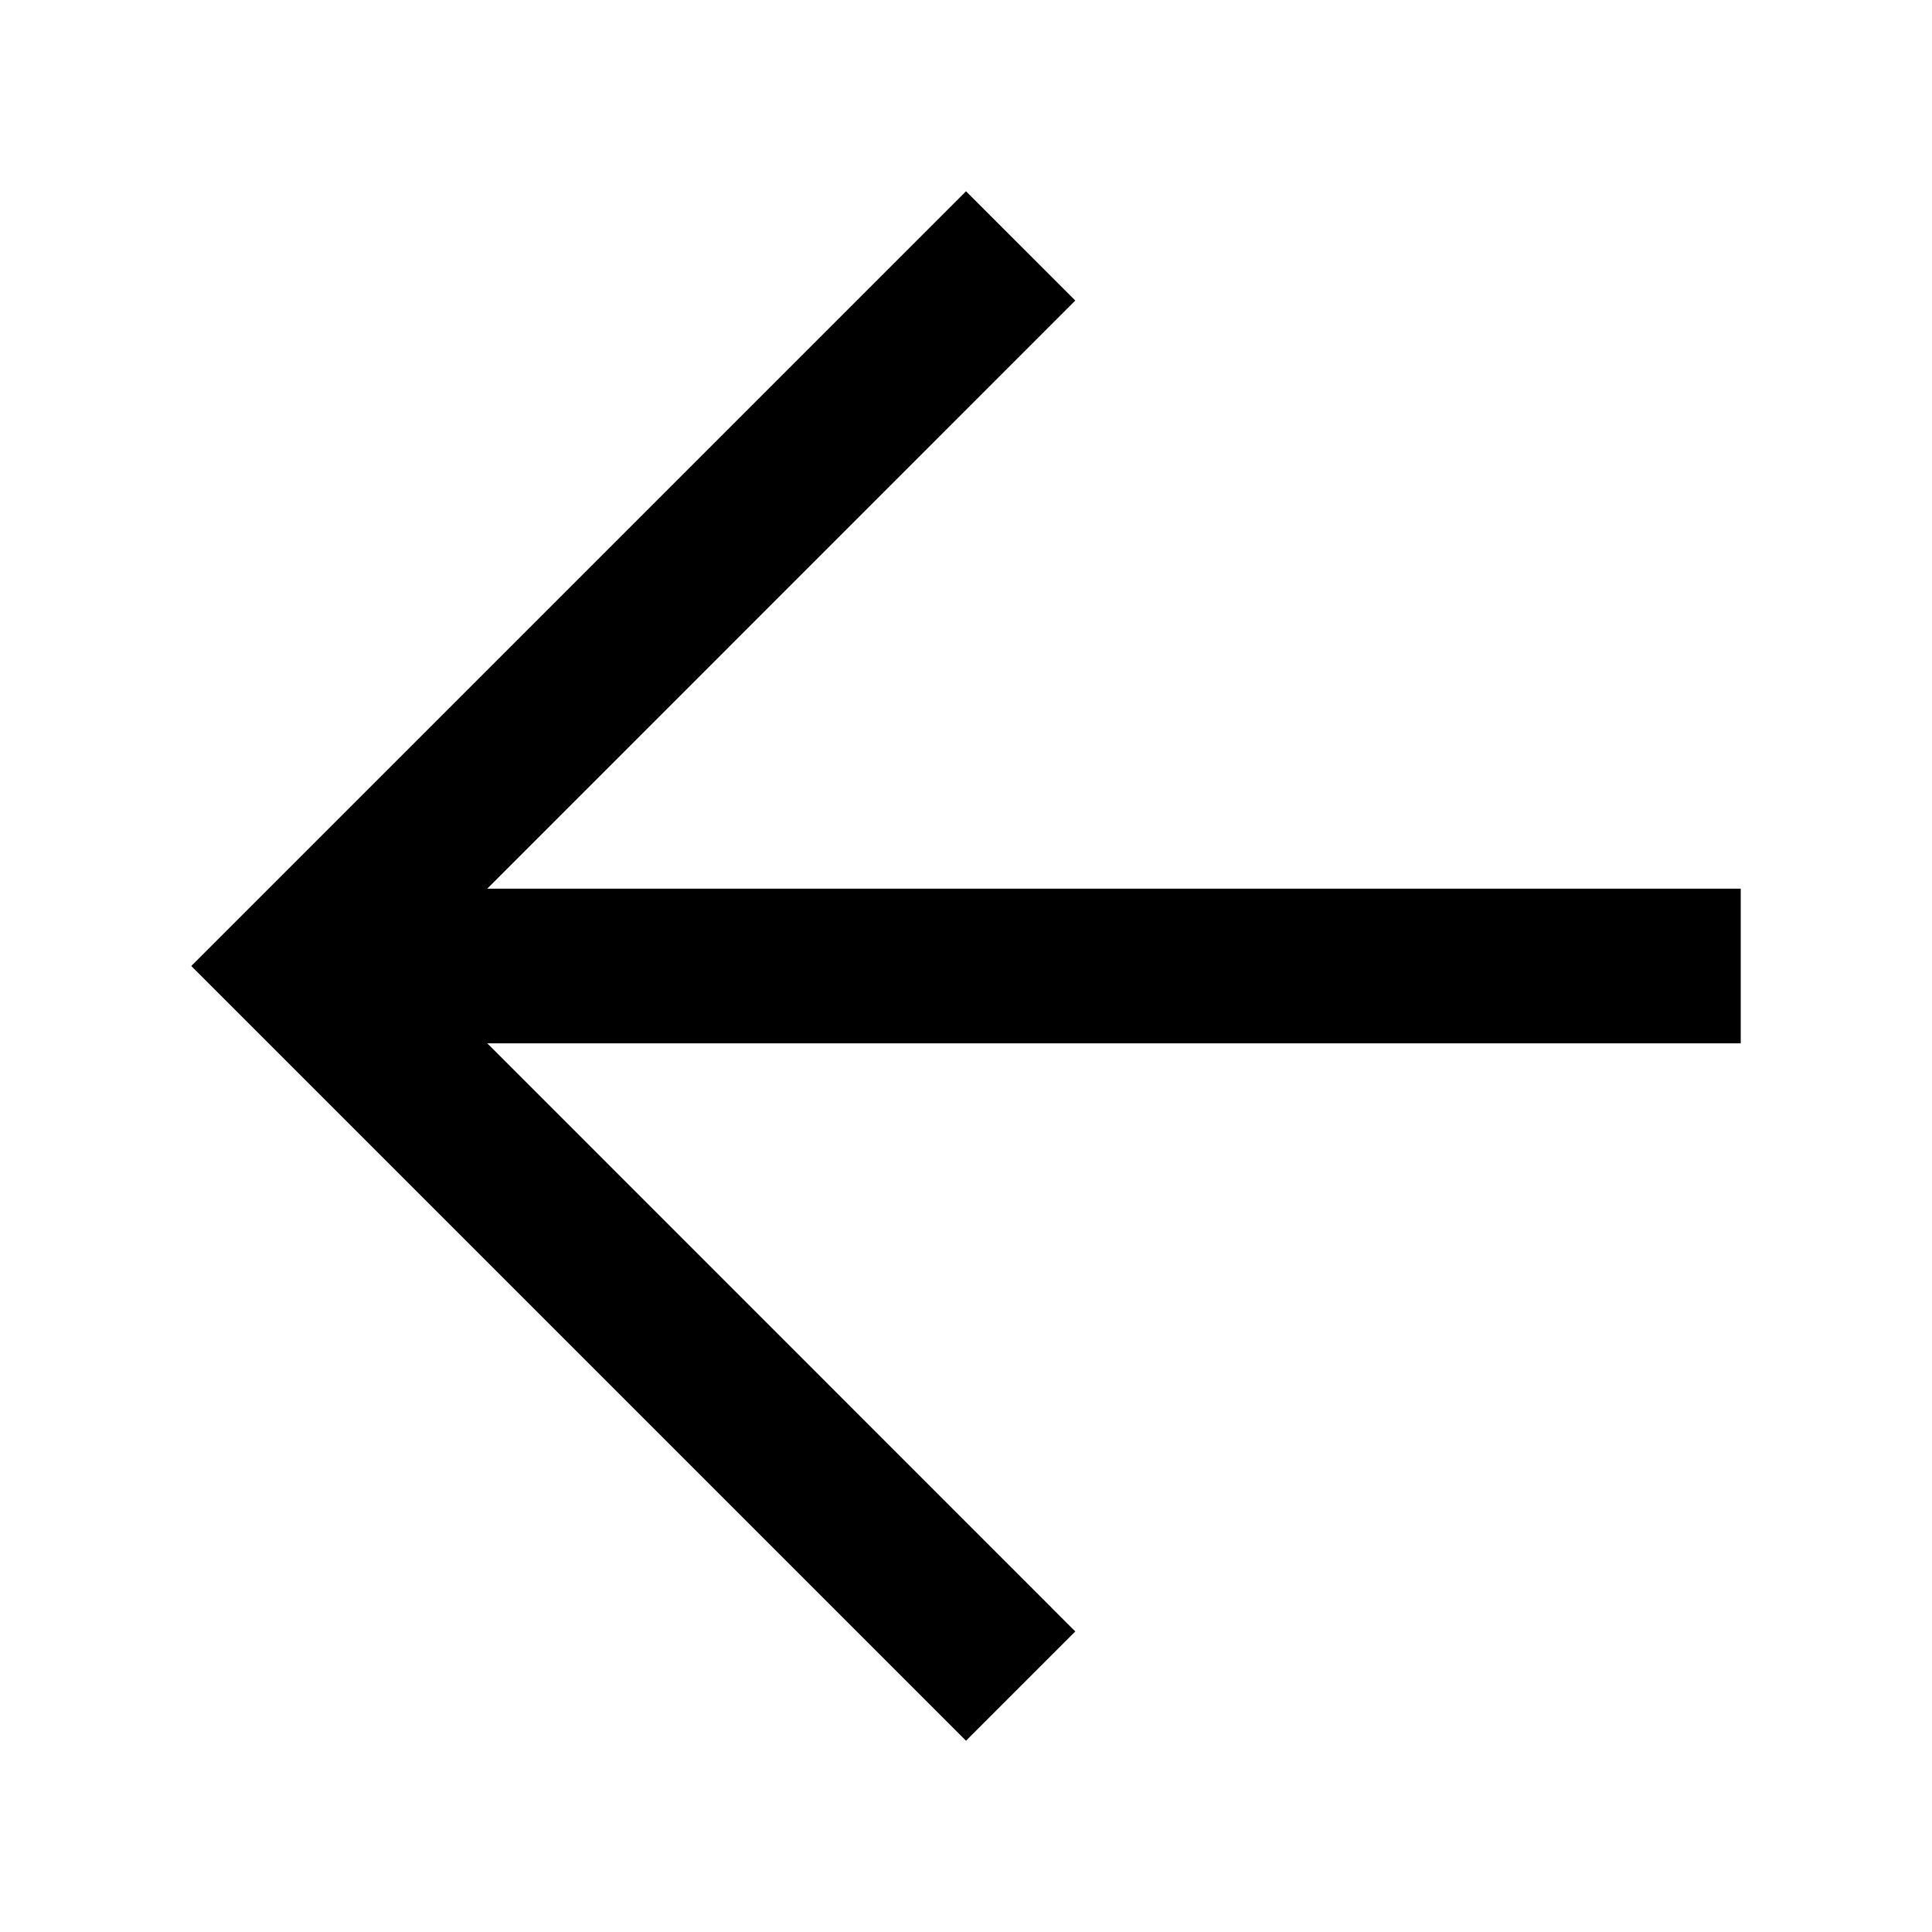
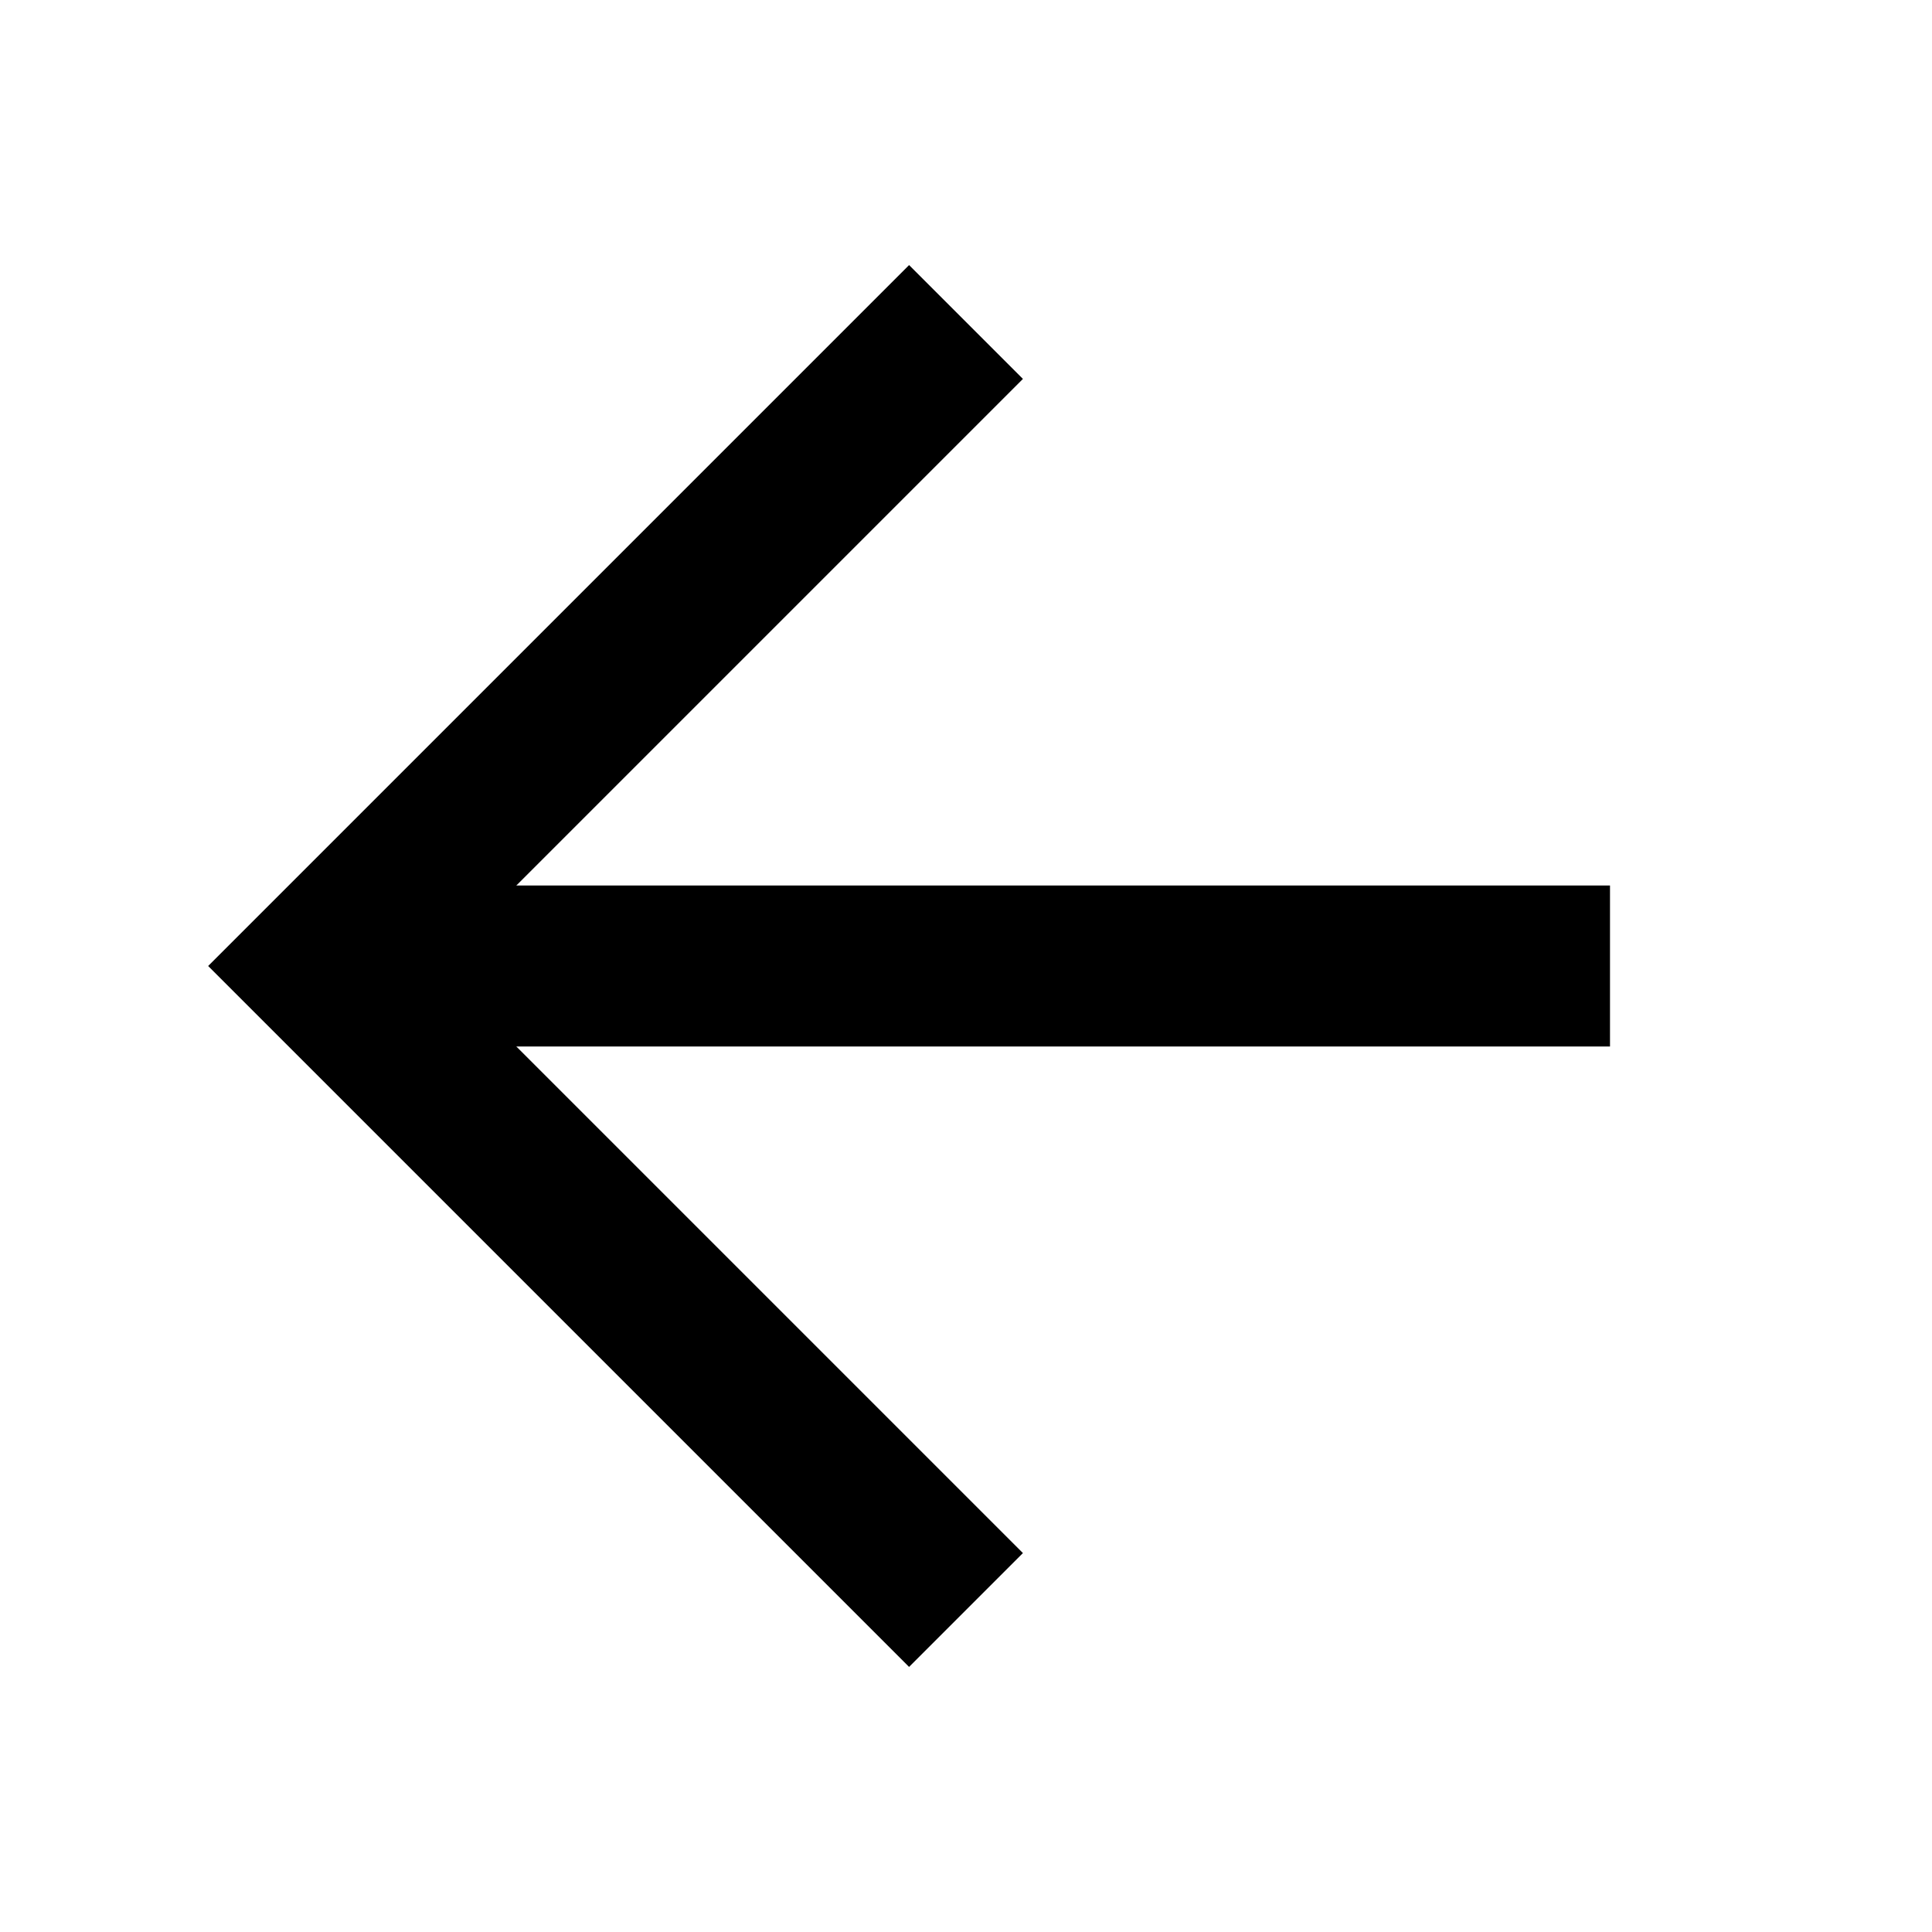
- <svg xmlns="http://www.w3.org/2000/svg" width="100" height="100" viewBox="0 0 100 100" version="1.1" enable-background="new">
-   <g transform="translate(-3.926492e-7,-270.5419)">
-     <path d="m 50.001,280.442 -40.101,40.1 40.101,40.1 5.656,-5.656 -30.435,-30.442 h 64.878 v -8.006 H 25.222 l 30.435,-30.44 z" />
-   </g>
+ <svg xmlns="http://www.w3.org/2000/svg" version="1.1" width="12" height="12">
+   <polyline points="6 2                     2 6                     6 10" fill="none" stroke="black" stroke-width="1" />
+   <line x1="2" y1="6" x2="10" y2="6" stroke="black" stroke-width="1" />
</svg>
